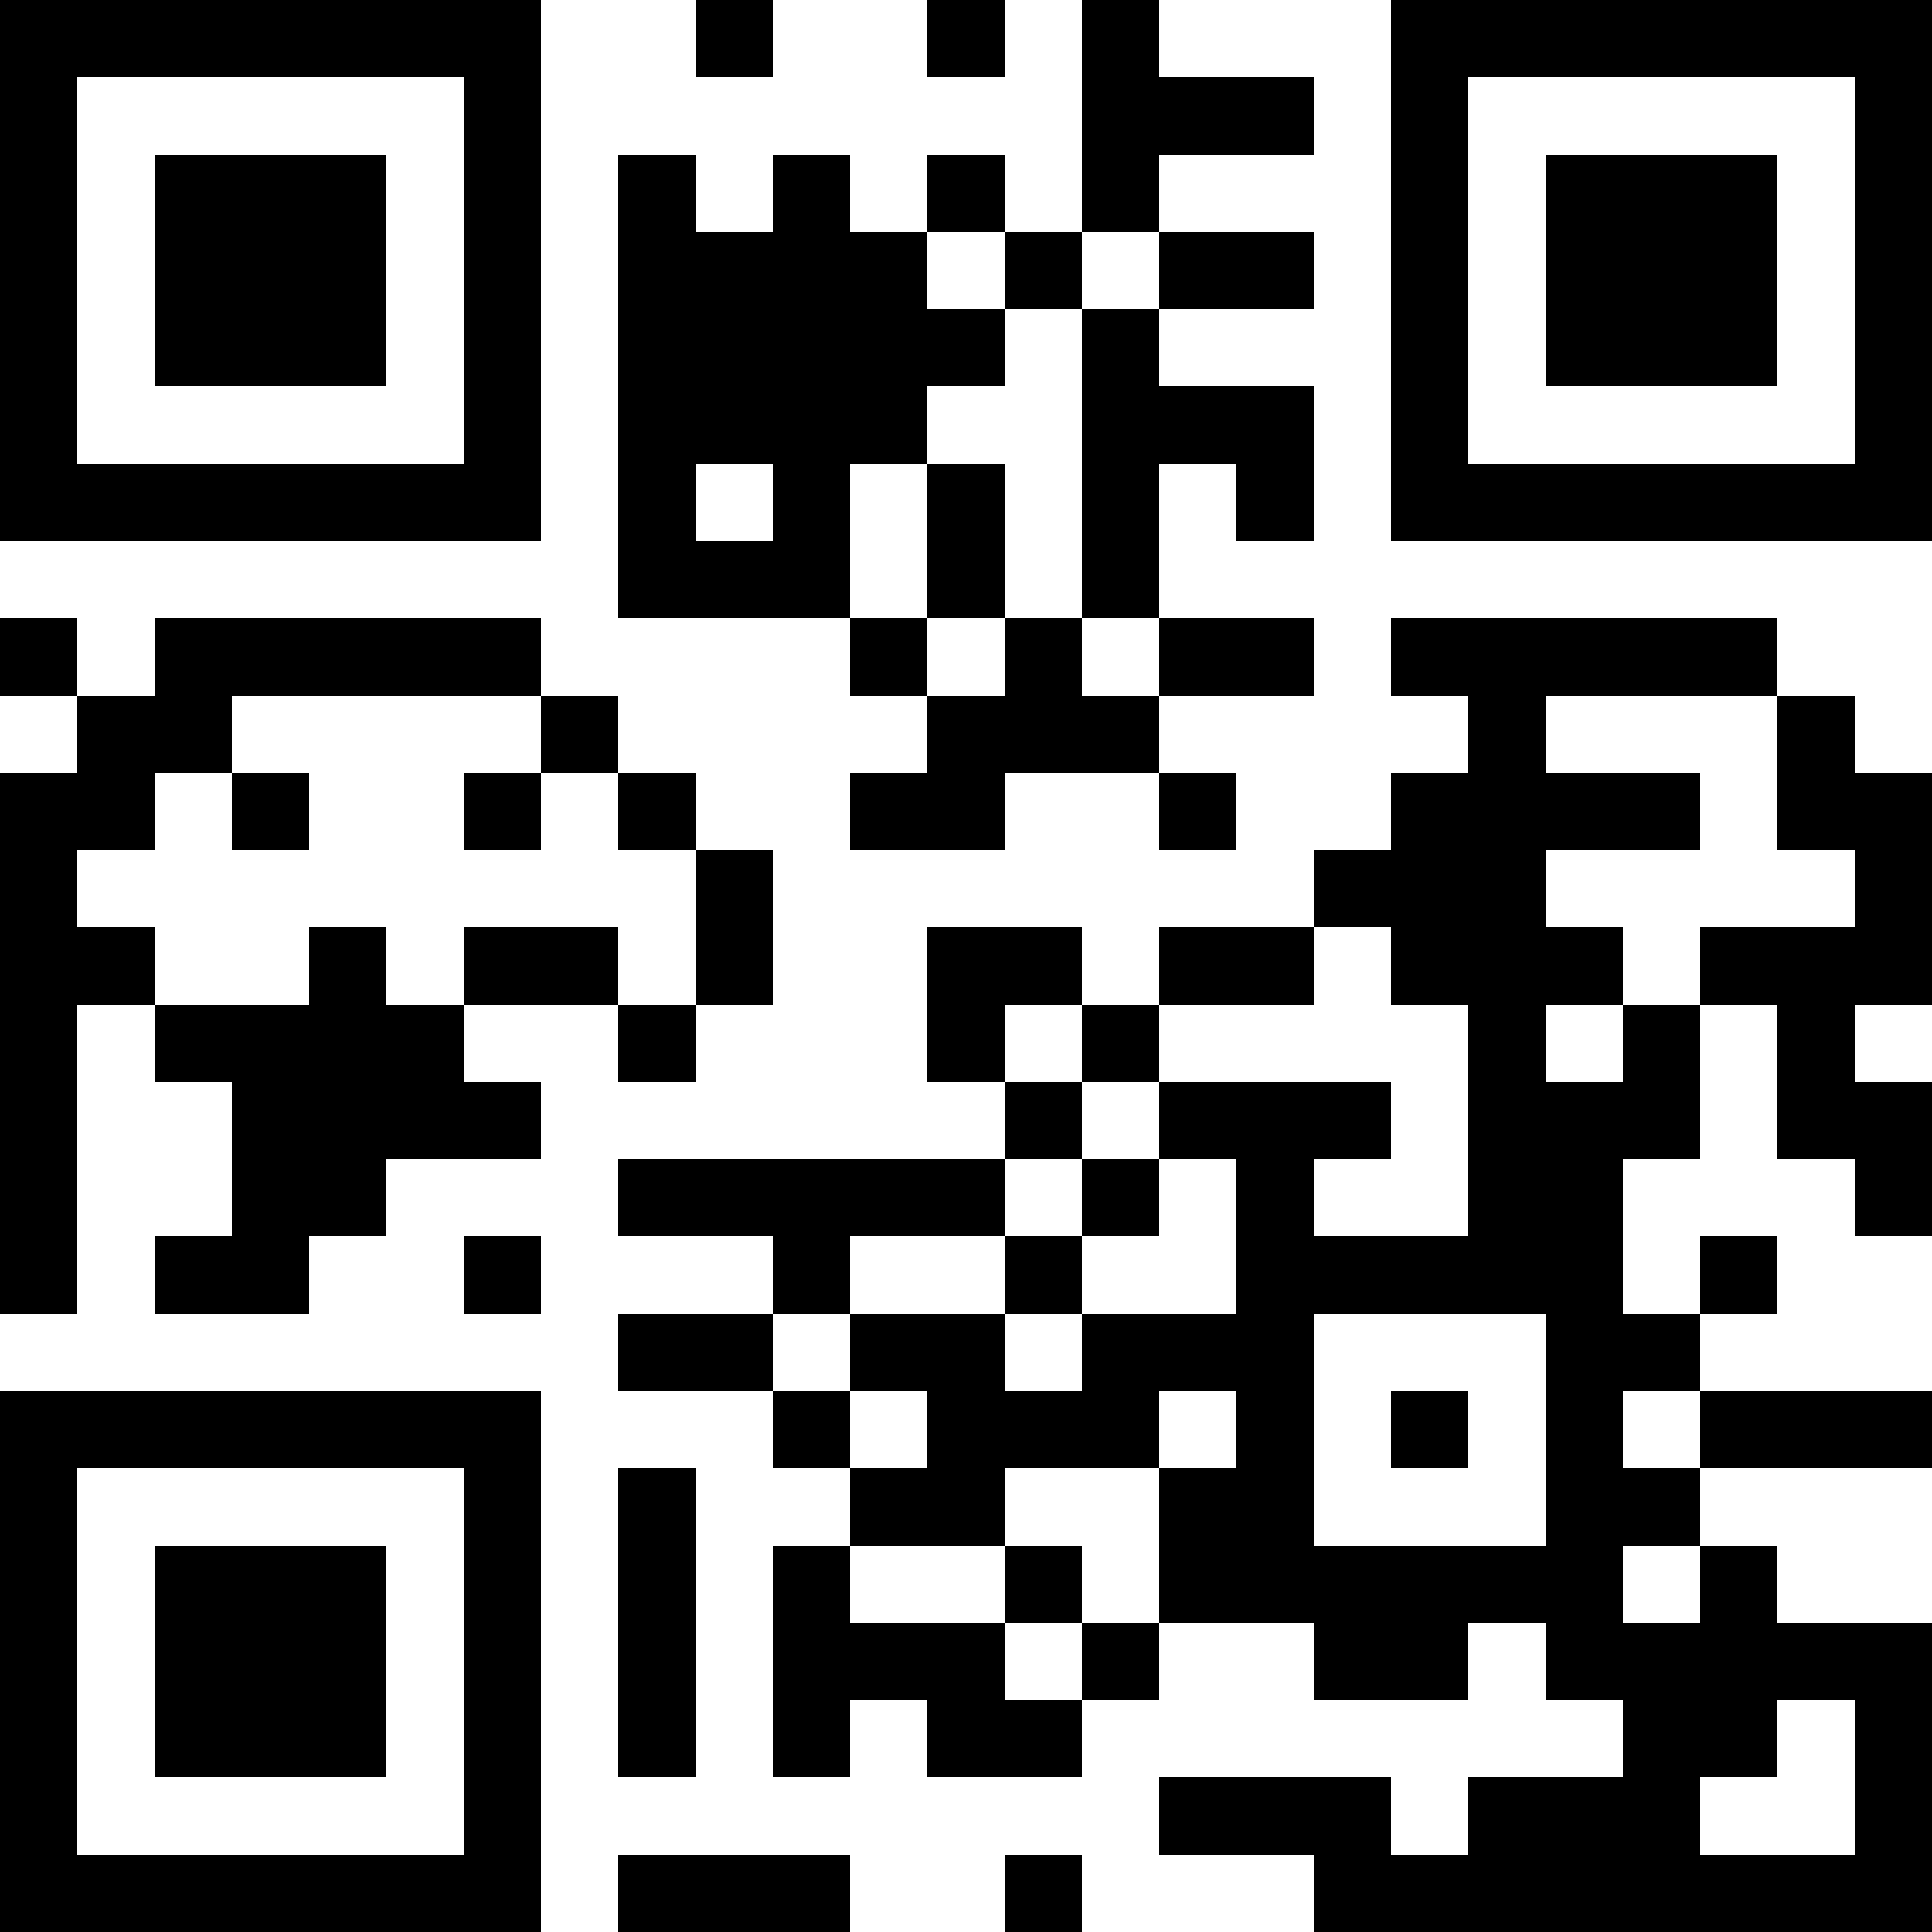
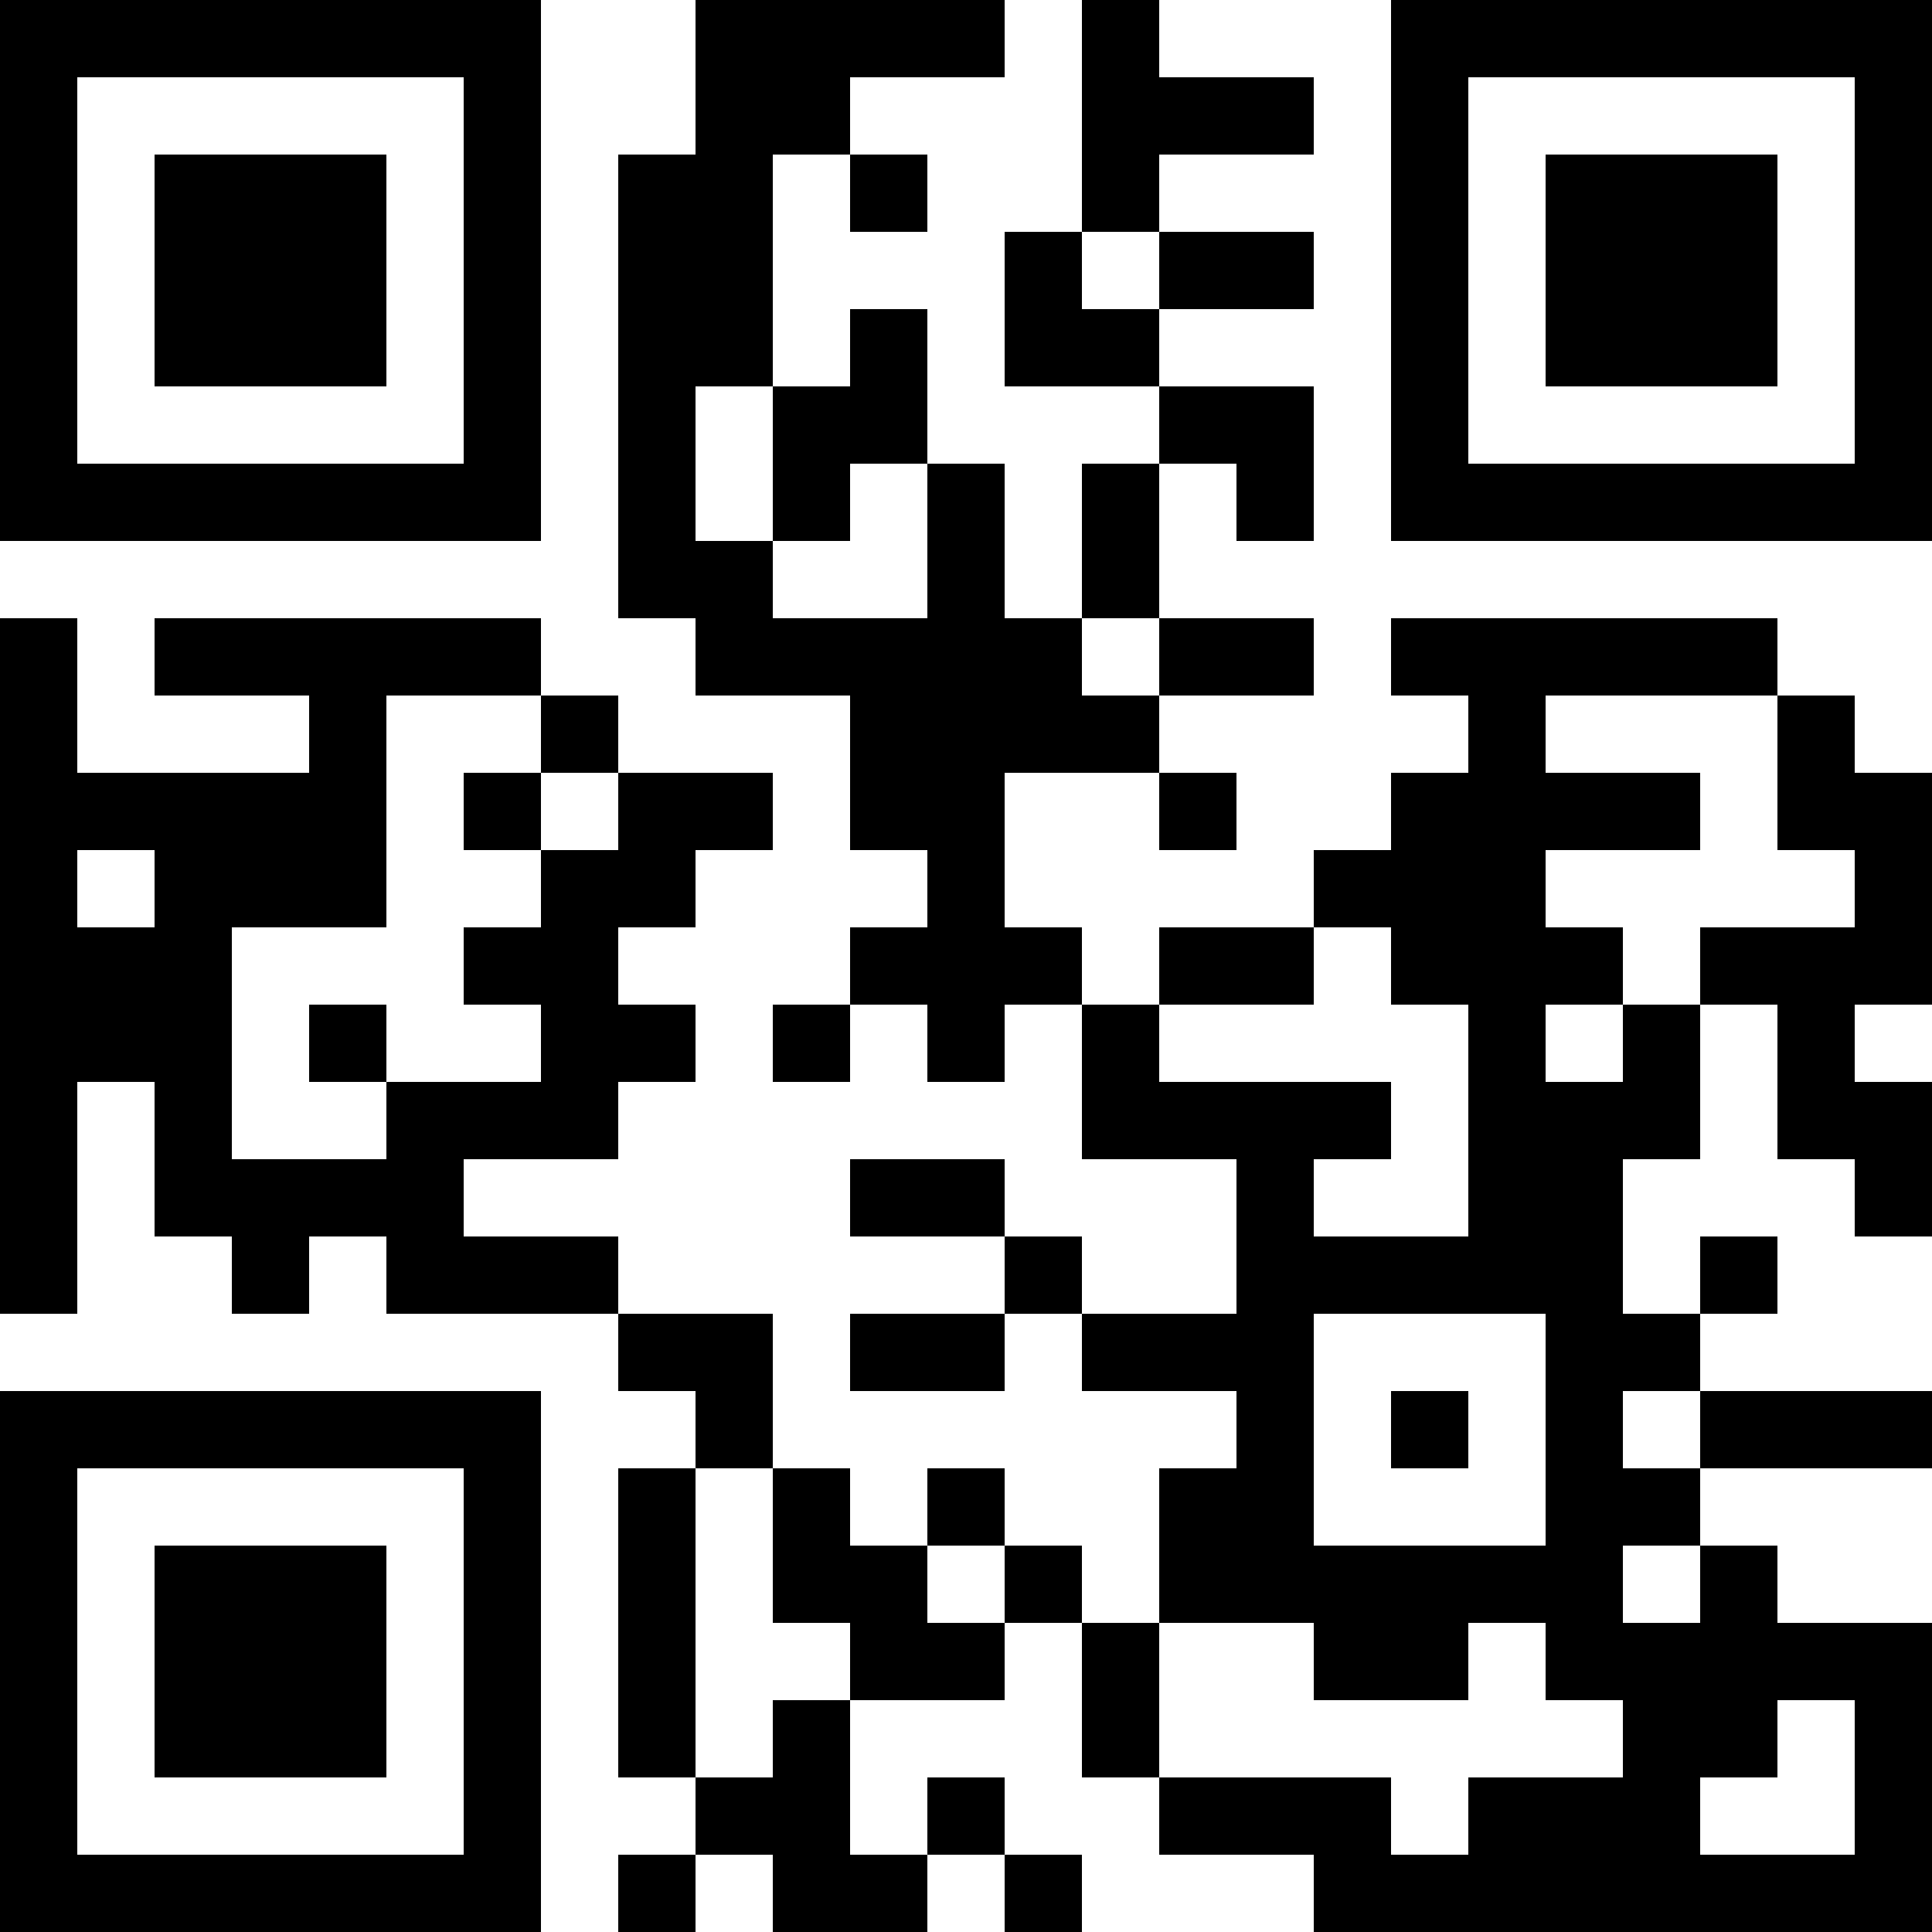
<svg xmlns="http://www.w3.org/2000/svg" width="25mm" height="25mm" version="1.1" viewBox="0 0 25 25">
-   <path d="M0,0H1V1H0zM1,0H2V1H1zM2,0H3V1H2zM3,0H4V1H3zM4,0H5V1H4zM5,0H6V1H5zM6,0H7V1H6zM9,0H10V1H9zM12,0H13V1H12zM14,0H15V1H14zM18,0H19V1H18zM19,0H20V1H19zM20,0H21V1H20zM21,0H22V1H21zM22,0H23V1H22zM23,0H24V1H23zM24,0H25V1H24zM0,1H1V2H0zM6,1H7V2H6zM14,1H15V2H14zM15,1H16V2H15zM16,1H17V2H16zM18,1H19V2H18zM24,1H25V2H24zM0,2H1V3H0zM2,2H3V3H2zM3,2H4V3H3zM4,2H5V3H4zM6,2H7V3H6zM8,2H9V3H8zM10,2H11V3H10zM12,2H13V3H12zM14,2H15V3H14zM18,2H19V3H18zM20,2H21V3H20zM21,2H22V3H21zM22,2H23V3H22zM24,2H25V3H24zM0,3H1V4H0zM2,3H3V4H2zM3,3H4V4H3zM4,3H5V4H4zM6,3H7V4H6zM8,3H9V4H8zM9,3H10V4H9zM10,3H11V4H10zM11,3H12V4H11zM13,3H14V4H13zM15,3H16V4H15zM16,3H17V4H16zM18,3H19V4H18zM20,3H21V4H20zM21,3H22V4H21zM22,3H23V4H22zM24,3H25V4H24zM0,4H1V5H0zM2,4H3V5H2zM3,4H4V5H3zM4,4H5V5H4zM6,4H7V5H6zM8,4H9V5H8zM9,4H10V5H9zM10,4H11V5H10zM11,4H12V5H11zM12,4H13V5H12zM14,4H15V5H14zM18,4H19V5H18zM20,4H21V5H20zM21,4H22V5H21zM22,4H23V5H22zM24,4H25V5H24zM0,5H1V6H0zM6,5H7V6H6zM8,5H9V6H8zM9,5H10V6H9zM10,5H11V6H10zM11,5H12V6H11zM14,5H15V6H14zM15,5H16V6H15zM16,5H17V6H16zM18,5H19V6H18zM24,5H25V6H24zM0,6H1V7H0zM1,6H2V7H1zM2,6H3V7H2zM3,6H4V7H3zM4,6H5V7H4zM5,6H6V7H5zM6,6H7V7H6zM8,6H9V7H8zM10,6H11V7H10zM12,6H13V7H12zM14,6H15V7H14zM16,6H17V7H16zM18,6H19V7H18zM19,6H20V7H19zM20,6H21V7H20zM21,6H22V7H21zM22,6H23V7H22zM23,6H24V7H23zM24,6H25V7H24zM8,7H9V8H8zM9,7H10V8H9zM10,7H11V8H10zM12,7H13V8H12zM14,7H15V8H14zM0,8H1V9H0zM2,8H3V9H2zM3,8H4V9H3zM4,8H5V9H4zM5,8H6V9H5zM6,8H7V9H6zM11,8H12V9H11zM13,8H14V9H13zM15,8H16V9H15zM16,8H17V9H16zM18,8H19V9H18zM19,8H20V9H19zM20,8H21V9H20zM21,8H22V9H21zM22,8H23V9H22zM1,9H2V10H1zM2,9H3V10H2zM7,9H8V10H7zM12,9H13V10H12zM13,9H14V10H13zM14,9H15V10H14zM19,9H20V10H19zM23,9H24V10H23zM0,10H1V11H0zM1,10H2V11H1zM3,10H4V11H3zM6,10H7V11H6zM8,10H9V11H8zM11,10H12V11H11zM12,10H13V11H12zM15,10H16V11H15zM18,10H19V11H18zM19,10H20V11H19zM20,10H21V11H20zM21,10H22V11H21zM23,10H24V11H23zM24,10H25V11H24zM0,11H1V12H0zM9,11H10V12H9zM17,11H18V12H17zM18,11H19V12H18zM19,11H20V12H19zM24,11H25V12H24zM0,12H1V13H0zM1,12H2V13H1zM4,12H5V13H4zM6,12H7V13H6zM7,12H8V13H7zM9,12H10V13H9zM12,12H13V13H12zM13,12H14V13H13zM15,12H16V13H15zM16,12H17V13H16zM18,12H19V13H18zM19,12H20V13H19zM20,12H21V13H20zM22,12H23V13H22zM23,12H24V13H23zM24,12H25V13H24zM0,13H1V14H0zM2,13H3V14H2zM3,13H4V14H3zM4,13H5V14H4zM5,13H6V14H5zM8,13H9V14H8zM12,13H13V14H12zM14,13H15V14H14zM19,13H20V14H19zM21,13H22V14H21zM23,13H24V14H23zM0,14H1V15H0zM3,14H4V15H3zM4,14H5V15H4zM5,14H6V15H5zM6,14H7V15H6zM13,14H14V15H13zM15,14H16V15H15zM16,14H17V15H16zM17,14H18V15H17zM19,14H20V15H19zM20,14H21V15H20zM21,14H22V15H21zM23,14H24V15H23zM24,14H25V15H24zM0,15H1V16H0zM3,15H4V16H3zM4,15H5V16H4zM8,15H9V16H8zM9,15H10V16H9zM10,15H11V16H10zM11,15H12V16H11zM12,15H13V16H12zM14,15H15V16H14zM16,15H17V16H16zM19,15H20V16H19zM20,15H21V16H20zM24,15H25V16H24zM0,16H1V17H0zM2,16H3V17H2zM3,16H4V17H3zM6,16H7V17H6zM10,16H11V17H10zM13,16H14V17H13zM16,16H17V17H16zM17,16H18V17H17zM18,16H19V17H18zM19,16H20V17H19zM20,16H21V17H20zM22,16H23V17H22zM8,17H9V18H8zM9,17H10V18H9zM11,17H12V18H11zM12,17H13V18H12zM14,17H15V18H14zM15,17H16V18H15zM16,17H17V18H16zM20,17H21V18H20zM21,17H22V18H21zM0,18H1V19H0zM1,18H2V19H1zM2,18H3V19H2zM3,18H4V19H3zM4,18H5V19H4zM5,18H6V19H5zM6,18H7V19H6zM10,18H11V19H10zM12,18H13V19H12zM13,18H14V19H13zM14,18H15V19H14zM16,18H17V19H16zM18,18H19V19H18zM20,18H21V19H20zM22,18H23V19H22zM23,18H24V19H23zM24,18H25V19H24zM0,19H1V20H0zM6,19H7V20H6zM8,19H9V20H8zM11,19H12V20H11zM12,19H13V20H12zM15,19H16V20H15zM16,19H17V20H16zM20,19H21V20H20zM21,19H22V20H21zM0,20H1V21H0zM2,20H3V21H2zM3,20H4V21H3zM4,20H5V21H4zM6,20H7V21H6zM8,20H9V21H8zM10,20H11V21H10zM13,20H14V21H13zM15,20H16V21H15zM16,20H17V21H16zM17,20H18V21H17zM18,20H19V21H18zM19,20H20V21H19zM20,20H21V21H20zM22,20H23V21H22zM0,21H1V22H0zM2,21H3V22H2zM3,21H4V22H3zM4,21H5V22H4zM6,21H7V22H6zM8,21H9V22H8zM10,21H11V22H10zM11,21H12V22H11zM12,21H13V22H12zM14,21H15V22H14zM17,21H18V22H17zM18,21H19V22H18zM20,21H21V22H20zM21,21H22V22H21zM22,21H23V22H22zM23,21H24V22H23zM24,21H25V22H24zM0,22H1V23H0zM2,22H3V23H2zM3,22H4V23H3zM4,22H5V23H4zM6,22H7V23H6zM8,22H9V23H8zM10,22H11V23H10zM12,22H13V23H12zM13,22H14V23H13zM21,22H22V23H21zM22,22H23V23H22zM24,22H25V23H24zM0,23H1V24H0zM6,23H7V24H6zM15,23H16V24H15zM16,23H17V24H16zM17,23H18V24H17zM19,23H20V24H19zM20,23H21V24H20zM21,23H22V24H21zM24,23H25V24H24zM0,24H1V25H0zM1,24H2V25H1zM2,24H3V25H2zM3,24H4V25H3zM4,24H5V25H4zM5,24H6V25H5zM6,24H7V25H6zM8,24H9V25H8zM9,24H10V25H9zM10,24H11V25H10zM13,24H14V25H13zM17,24H18V25H17zM18,24H19V25H18zM19,24H20V25H19zM20,24H21V25H20zM21,24H22V25H21zM22,24H23V25H22zM23,24H24V25H23zM24,24H25V25H24z" id="qr-path" fill="#000000" fill-opacity="1" fill-rule="nonzero" stroke="none" />
+   <path d="M0,0H1V1H0zM1,0H2V1H1zM2,0H3V1H2zM3,0H4V1H3zM4,0H5V1H4zM5,0H6V1H5zM6,0H7V1H6zM9,0H10V1H9zM10,0H11V1H10zM11,0H12V1H11zM12,0H13V1H12zM14,0H15V1H14zM18,0H19V1H18zM19,0H20V1H19zM20,0H21V1H20zM21,0H22V1H21zM22,0H23V1H22zM23,0H24V1H23zM24,0H25V1H24zM0,1H1V2H0zM6,1H7V2H6zM9,1H10V2H9zM10,1H11V2H10zM14,1H15V2H14zM15,1H16V2H15zM16,1H17V2H16zM18,1H19V2H18zM24,1H25V2H24zM0,2H1V3H0zM2,2H3V3H2zM3,2H4V3H3zM4,2H5V3H4zM6,2H7V3H6zM8,2H9V3H8zM9,2H10V3H9zM11,2H12V3H11zM14,2H15V3H14zM18,2H19V3H18zM20,2H21V3H20zM21,2H22V3H21zM22,2H23V3H22zM24,2H25V3H24zM0,3H1V4H0zM2,3H3V4H2zM3,3H4V4H3zM4,3H5V4H4zM6,3H7V4H6zM8,3H9V4H8zM9,3H10V4H9zM13,3H14V4H13zM15,3H16V4H15zM16,3H17V4H16zM18,3H19V4H18zM20,3H21V4H20zM21,3H22V4H21zM22,3H23V4H22zM24,3H25V4H24zM0,4H1V5H0zM2,4H3V5H2zM3,4H4V5H3zM4,4H5V5H4zM6,4H7V5H6zM8,4H9V5H8zM9,4H10V5H9zM11,4H12V5H11zM13,4H14V5H13zM14,4H15V5H14zM18,4H19V5H18zM20,4H21V5H20zM21,4H22V5H21zM22,4H23V5H22zM24,4H25V5H24zM0,5H1V6H0zM6,5H7V6H6zM8,5H9V6H8zM10,5H11V6H10zM11,5H12V6H11zM15,5H16V6H15zM16,5H17V6H16zM18,5H19V6H18zM24,5H25V6H24zM0,6H1V7H0zM1,6H2V7H1zM2,6H3V7H2zM3,6H4V7H3zM4,6H5V7H4zM5,6H6V7H5zM6,6H7V7H6zM8,6H9V7H8zM10,6H11V7H10zM12,6H13V7H12zM14,6H15V7H14zM16,6H17V7H16zM18,6H19V7H18zM19,6H20V7H19zM20,6H21V7H20zM21,6H22V7H21zM22,6H23V7H22zM23,6H24V7H23zM24,6H25V7H24zM8,7H9V8H8zM9,7H10V8H9zM12,7H13V8H12zM14,7H15V8H14zM0,8H1V9H0zM2,8H3V9H2zM3,8H4V9H3zM4,8H5V9H4zM5,8H6V9H5zM6,8H7V9H6zM9,8H10V9H9zM10,8H11V9H10zM11,8H12V9H11zM12,8H13V9H12zM13,8H14V9H13zM15,8H16V9H15zM16,8H17V9H16zM18,8H19V9H18zM19,8H20V9H19zM20,8H21V9H20zM21,8H22V9H21zM22,8H23V9H22zM0,9H1V10H0zM4,9H5V10H4zM7,9H8V10H7zM11,9H12V10H11zM12,9H13V10H12zM13,9H14V10H13zM14,9H15V10H14zM19,9H20V10H19zM23,9H24V10H23zM0,10H1V11H0zM1,10H2V11H1zM2,10H3V11H2zM3,10H4V11H3zM4,10H5V11H4zM6,10H7V11H6zM8,10H9V11H8zM9,10H10V11H9zM11,10H12V11H11zM12,10H13V11H12zM15,10H16V11H15zM18,10H19V11H18zM19,10H20V11H19zM20,10H21V11H20zM21,10H22V11H21zM23,10H24V11H23zM24,10H25V11H24zM0,11H1V12H0zM2,11H3V12H2zM3,11H4V12H3zM4,11H5V12H4zM7,11H8V12H7zM8,11H9V12H8zM12,11H13V12H12zM17,11H18V12H17zM18,11H19V12H18zM19,11H20V12H19zM24,11H25V12H24zM0,12H1V13H0zM1,12H2V13H1zM2,12H3V13H2zM6,12H7V13H6zM7,12H8V13H7zM11,12H12V13H11zM12,12H13V13H12zM13,12H14V13H13zM15,12H16V13H15zM16,12H17V13H16zM18,12H19V13H18zM19,12H20V13H19zM20,12H21V13H20zM22,12H23V13H22zM23,12H24V13H23zM24,12H25V13H24zM0,13H1V14H0zM1,13H2V14H1zM2,13H3V14H2zM4,13H5V14H4zM7,13H8V14H7zM8,13H9V14H8zM10,13H11V14H10zM12,13H13V14H12zM14,13H15V14H14zM19,13H20V14H19zM21,13H22V14H21zM23,13H24V14H23zM0,14H1V15H0zM2,14H3V15H2zM5,14H6V15H5zM6,14H7V15H6zM7,14H8V15H7zM14,14H15V15H14zM15,14H16V15H15zM16,14H17V15H16zM17,14H18V15H17zM19,14H20V15H19zM20,14H21V15H20zM21,14H22V15H21zM23,14H24V15H23zM24,14H25V15H24zM0,15H1V16H0zM2,15H3V16H2zM3,15H4V16H3zM4,15H5V16H4zM5,15H6V16H5zM11,15H12V16H11zM12,15H13V16H12zM16,15H17V16H16zM19,15H20V16H19zM20,15H21V16H20zM24,15H25V16H24zM0,16H1V17H0zM3,16H4V17H3zM5,16H6V17H5zM6,16H7V17H6zM7,16H8V17H7zM13,16H14V17H13zM16,16H17V17H16zM17,16H18V17H17zM18,16H19V17H18zM19,16H20V17H19zM20,16H21V17H20zM22,16H23V17H22zM8,17H9V18H8zM9,17H10V18H9zM11,17H12V18H11zM12,17H13V18H12zM14,17H15V18H14zM15,17H16V18H15zM16,17H17V18H16zM20,17H21V18H20zM21,17H22V18H21zM0,18H1V19H0zM1,18H2V19H1zM2,18H3V19H2zM3,18H4V19H3zM4,18H5V19H4zM5,18H6V19H5zM6,18H7V19H6zM9,18H10V19H9zM16,18H17V19H16zM18,18H19V19H18zM20,18H21V19H20zM22,18H23V19H22zM23,18H24V19H23zM24,18H25V19H24zM0,19H1V20H0zM6,19H7V20H6zM8,19H9V20H8zM10,19H11V20H10zM12,19H13V20H12zM15,19H16V20H15zM16,19H17V20H16zM20,19H21V20H20zM21,19H22V20H21zM0,20H1V21H0zM2,20H3V21H2zM3,20H4V21H3zM4,20H5V21H4zM6,20H7V21H6zM8,20H9V21H8zM10,20H11V21H10zM11,20H12V21H11zM13,20H14V21H13zM15,20H16V21H15zM16,20H17V21H16zM17,20H18V21H17zM18,20H19V21H18zM19,20H20V21H19zM20,20H21V21H20zM22,20H23V21H22zM0,21H1V22H0zM2,21H3V22H2zM3,21H4V22H3zM4,21H5V22H4zM6,21H7V22H6zM8,21H9V22H8zM11,21H12V22H11zM12,21H13V22H12zM14,21H15V22H14zM17,21H18V22H17zM18,21H19V22H18zM20,21H21V22H20zM21,21H22V22H21zM22,21H23V22H22zM23,21H24V22H23zM24,21H25V22H24zM0,22H1V23H0zM2,22H3V23H2zM3,22H4V23H3zM4,22H5V23H4zM6,22H7V23H6zM8,22H9V23H8zM10,22H11V23H10zM14,22H15V23H14zM21,22H22V23H21zM22,22H23V23H22zM24,22H25V23H24zM0,23H1V24H0zM6,23H7V24H6zM9,23H10V24H9zM10,23H11V24H10zM12,23H13V24H12zM15,23H16V24H15zM16,23H17V24H16zM17,23H18V24H17zM19,23H20V24H19zM20,23H21V24H20zM21,23H22V24H21zM24,23H25V24H24zM0,24H1V25H0zM1,24H2V25H1zM2,24H3V25H2zM3,24H4V25H3zM4,24H5V25H4zM5,24H6V25H5zM6,24H7V25H6zM8,24H9V25H8zM10,24H11V25H10zM11,24H12V25H11zM13,24H14V25H13zM17,24H18V25H17zM18,24H19V25H18zM19,24H20V25H19zM20,24H21V25H20zM21,24H22V25H21zM22,24H23V25H22zM23,24H24V25H23zM24,24H25V25H24z" id="qr-path" fill="#000000" fill-opacity="1" fill-rule="nonzero" stroke="none" />
</svg>
